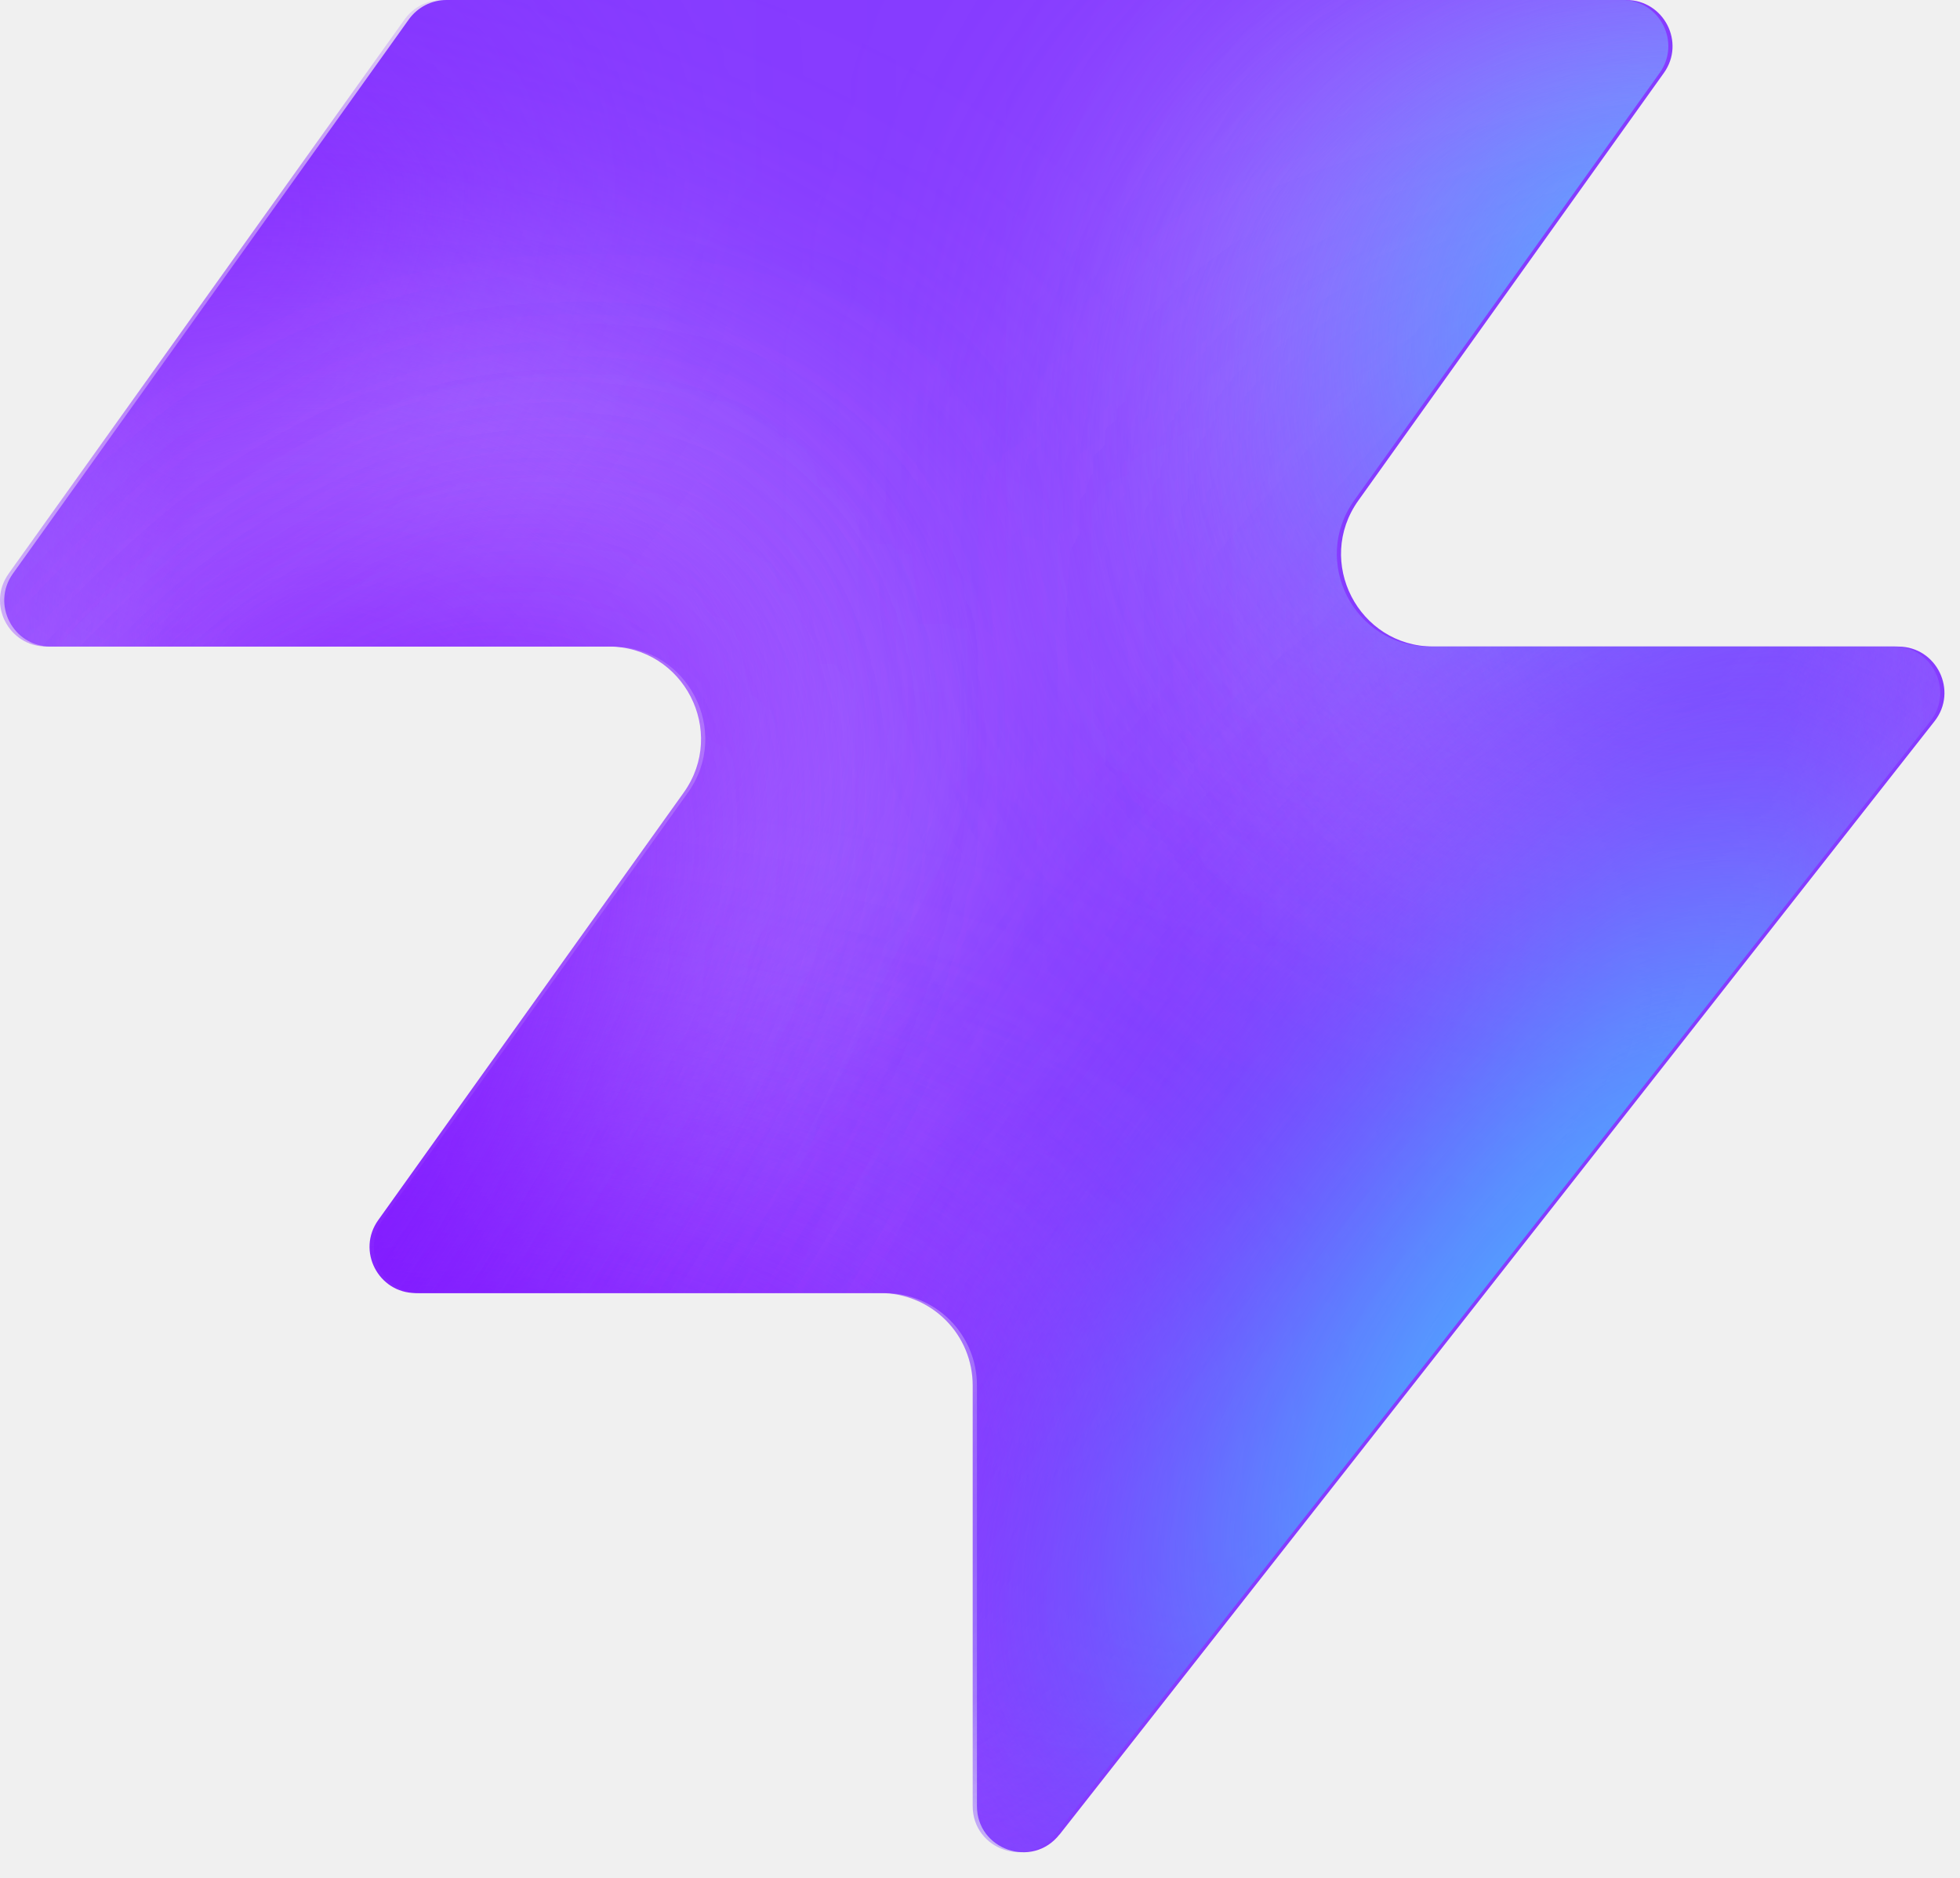
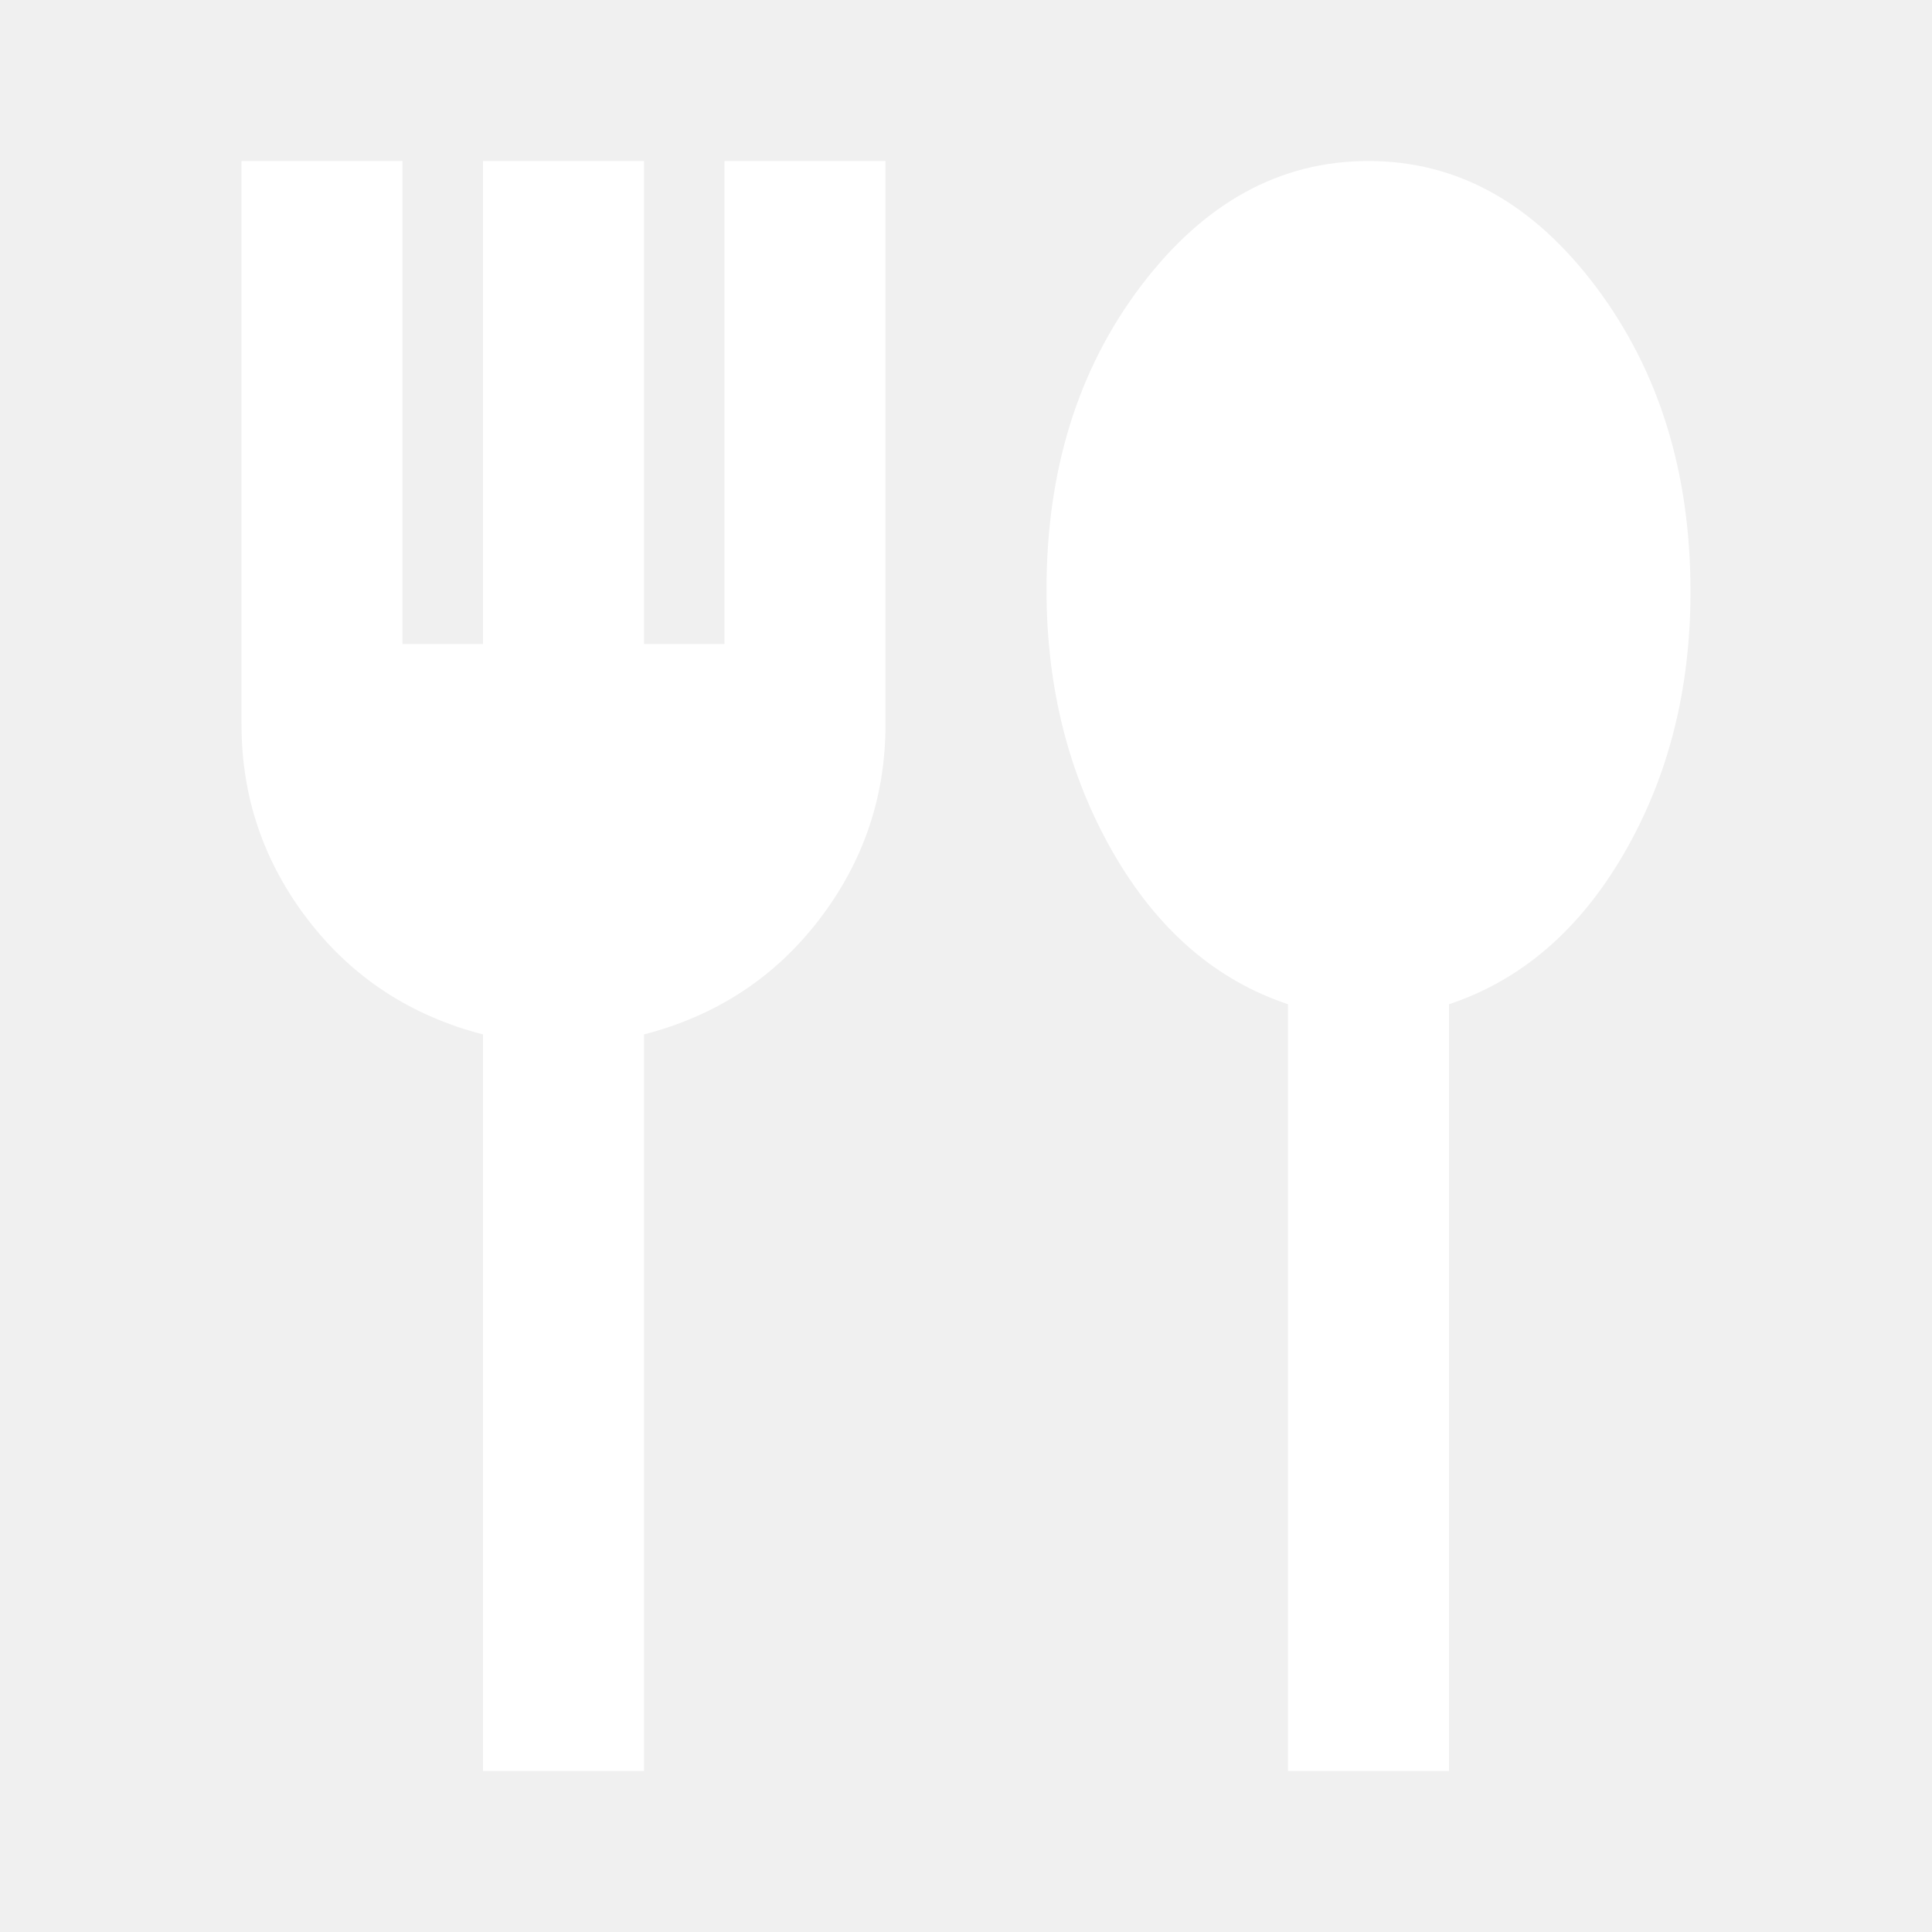
- <svg xmlns="http://www.w3.org/2000/svg" width="48" height="46" fill="none" viewBox="0 0 48 46">
-   <path fill="#863bff" d="M25.946 44.938c-.664.845-2.021.375-2.021-.698V33.937a2.26 2.26 0 0 0-2.262-2.262H10.287c-.92 0-1.456-1.04-.92-1.788l7.48-10.471c1.07-1.497 0-3.578-1.842-3.578H1.237c-.92 0-1.456-1.04-.92-1.788L10.013.474c.214-.297.556-.474.92-.474h28.894c.92 0 1.456 1.04.92 1.788l-7.48 10.471c-1.07 1.498 0 3.579 1.842 3.579h11.377c.943 0 1.473 1.088.89 1.83L25.947 44.94z" style="fill:#863bff;fill:color(display-p3 .525 .23 1);fill-opacity:1" />
-   <mask id="a" width="48" height="46" x="0" y="0" maskUnits="userSpaceOnUse" style="mask-type:alpha">
-     <path fill="#000" d="M25.842 44.938c-.664.844-2.021.375-2.021-.698V33.937a2.26 2.26 0 0 0-2.262-2.262H10.183c-.92 0-1.456-1.04-.92-1.788l7.48-10.471c1.07-1.498 0-3.579-1.842-3.579H1.133c-.92 0-1.456-1.04-.92-1.787L9.91.473c.214-.297.556-.474.92-.474h28.894c.92 0 1.456 1.04.92 1.788l-7.48 10.471c-1.07 1.498 0 3.578 1.842 3.578h11.377c.943 0 1.473 1.088.89 1.832L25.843 44.94z" style="fill:#000;fill-opacity:1" />
-   </mask>
-   <g mask="url(#a)">
-     <g filter="url(#b)">
-       <ellipse cx="5.508" cy="14.704" fill="#ede6ff" rx="5.508" ry="14.704" style="fill:#ede6ff;fill:color(display-p3 .927 .903 1);fill-opacity:1" transform="matrix(.00324 1 1 -.00324 -4.47 31.516)" />
-     </g>
-     <g filter="url(#c)">
-       <ellipse cx="10.399" cy="29.851" fill="#ede6ff" rx="10.399" ry="29.851" style="fill:#ede6ff;fill:color(display-p3 .927 .903 1);fill-opacity:1" transform="matrix(.00324 1 1 -.00324 -39.328 7.883)" />
-     </g>
-     <g filter="url(#d)">
-       <ellipse cx="5.508" cy="30.487" fill="#7e14ff" rx="5.508" ry="30.487" style="fill:#7e14ff;fill:color(display-p3 .492 .077 1);fill-opacity:1" transform="rotate(89.814 -25.913 -14.639)scale(1 -1)" />
-     </g>
-     <g filter="url(#e)">
-       <ellipse cx="5.508" cy="30.599" fill="#7e14ff" rx="5.508" ry="30.599" style="fill:#7e14ff;fill:color(display-p3 .492 .077 1);fill-opacity:1" transform="rotate(89.814 -32.644 -3.334)scale(1 -1)" />
-     </g>
-     <g filter="url(#f)">
-       <ellipse cx="5.508" cy="30.599" fill="#7e14ff" rx="5.508" ry="30.599" style="fill:#7e14ff;fill:color(display-p3 .492 .077 1);fill-opacity:1" transform="matrix(.00324 1 1 -.00324 -34.34 30.47)" />
-     </g>
-     <g filter="url(#g)">
-       <ellipse cx="14.072" cy="22.078" fill="#ede6ff" rx="14.072" ry="22.078" style="fill:#ede6ff;fill:color(display-p3 .927 .903 1);fill-opacity:1" transform="rotate(93.35 24.506 48.493)scale(-1 1)" />
-     </g>
-     <g filter="url(#h)">
-       <ellipse cx="3.47" cy="21.501" fill="#7e14ff" rx="3.47" ry="21.501" style="fill:#7e14ff;fill:color(display-p3 .492 .077 1);fill-opacity:1" transform="rotate(89.009 28.708 47.59)scale(-1 1)" />
-     </g>
-     <g filter="url(#i)">
-       <ellipse cx="3.47" cy="21.501" fill="#7e14ff" rx="3.47" ry="21.501" style="fill:#7e14ff;fill:color(display-p3 .492 .077 1);fill-opacity:1" transform="rotate(89.009 28.708 47.59)scale(-1 1)" />
-     </g>
-     <g filter="url(#j)">
-       <ellipse cx=".387" cy="8.972" fill="#7e14ff" rx="4.407" ry="29.108" style="fill:#7e14ff;fill:color(display-p3 .492 .077 1);fill-opacity:1" transform="rotate(39.51 .387 8.972)" />
-     </g>
-     <g filter="url(#k)">
-       <ellipse cx="47.523" cy="-6.092" fill="#7e14ff" rx="4.407" ry="29.108" style="fill:#7e14ff;fill:color(display-p3 .492 .077 1);fill-opacity:1" transform="rotate(37.892 47.523 -6.092)" />
-     </g>
-     <g filter="url(#l)">
-       <ellipse cx="41.412" cy="6.333" fill="#47bfff" rx="5.971" ry="9.665" style="fill:#47bfff;fill:color(display-p3 .28 .748 1);fill-opacity:1" transform="rotate(37.892 41.412 6.333)" />
-     </g>
-     <g filter="url(#m)">
-       <ellipse cx="-1.879" cy="38.332" fill="#7e14ff" rx="4.407" ry="29.108" style="fill:#7e14ff;fill:color(display-p3 .492 .077 1);fill-opacity:1" transform="rotate(37.892 -1.88 38.332)" />
-     </g>
-     <g filter="url(#n)">
-       <ellipse cx="-1.879" cy="38.332" fill="#7e14ff" rx="4.407" ry="29.108" style="fill:#7e14ff;fill:color(display-p3 .492 .077 1);fill-opacity:1" transform="rotate(37.892 -1.88 38.332)" />
-     </g>
-     <g filter="url(#o)">
-       <ellipse cx="35.651" cy="29.907" fill="#7e14ff" rx="4.407" ry="29.108" style="fill:#7e14ff;fill:color(display-p3 .492 .077 1);fill-opacity:1" transform="rotate(37.892 35.651 29.907)" />
-     </g>
-     <g filter="url(#p)">
-       <ellipse cx="38.418" cy="32.4" fill="#47bfff" rx="5.971" ry="15.297" style="fill:#47bfff;fill:color(display-p3 .28 .748 1);fill-opacity:1" transform="rotate(37.892 38.418 32.4)" />
-     </g>
-   </g>
-   <defs>
-     <filter id="b" width="60.045" height="41.654" x="-19.77" y="16.149" color-interpolation-filters="sRGB" filterUnits="userSpaceOnUse">
-       <feFlood flood-opacity="0" result="BackgroundImageFix" />
-       <feBlend in="SourceGraphic" in2="BackgroundImageFix" result="shape" />
-       <feGaussianBlur result="effect1_foregroundBlur_2002_17158" stdDeviation="7.659" />
-     </filter>
-     <filter id="c" width="90.34" height="51.437" x="-54.613" y="-7.533" color-interpolation-filters="sRGB" filterUnits="userSpaceOnUse">
-       <feFlood flood-opacity="0" result="BackgroundImageFix" />
-       <feBlend in="SourceGraphic" in2="BackgroundImageFix" result="shape" />
-       <feGaussianBlur result="effect1_foregroundBlur_2002_17158" stdDeviation="7.659" />
-     </filter>
-     <filter id="d" width="79.355" height="29.4" x="-49.64" y="2.03" color-interpolation-filters="sRGB" filterUnits="userSpaceOnUse">
-       <feFlood flood-opacity="0" result="BackgroundImageFix" />
-       <feBlend in="SourceGraphic" in2="BackgroundImageFix" result="shape" />
-       <feGaussianBlur result="effect1_foregroundBlur_2002_17158" stdDeviation="4.596" />
-     </filter>
-     <filter id="e" width="79.579" height="29.4" x="-45.045" y="20.029" color-interpolation-filters="sRGB" filterUnits="userSpaceOnUse">
-       <feFlood flood-opacity="0" result="BackgroundImageFix" />
-       <feBlend in="SourceGraphic" in2="BackgroundImageFix" result="shape" />
-       <feGaussianBlur result="effect1_foregroundBlur_2002_17158" stdDeviation="4.596" />
-     </filter>
-     <filter id="f" width="79.579" height="29.4" x="-43.513" y="21.178" color-interpolation-filters="sRGB" filterUnits="userSpaceOnUse">
-       <feFlood flood-opacity="0" result="BackgroundImageFix" />
-       <feBlend in="SourceGraphic" in2="BackgroundImageFix" result="shape" />
-       <feGaussianBlur result="effect1_foregroundBlur_2002_17158" stdDeviation="4.596" />
-     </filter>
-     <filter id="g" width="74.749" height="58.852" x="15.756" y="-17.901" color-interpolation-filters="sRGB" filterUnits="userSpaceOnUse">
-       <feFlood flood-opacity="0" result="BackgroundImageFix" />
-       <feBlend in="SourceGraphic" in2="BackgroundImageFix" result="shape" />
-       <feGaussianBlur result="effect1_foregroundBlur_2002_17158" stdDeviation="7.659" />
-     </filter>
-     <filter id="h" width="61.377" height="25.362" x="23.548" y="2.284" color-interpolation-filters="sRGB" filterUnits="userSpaceOnUse">
-       <feFlood flood-opacity="0" result="BackgroundImageFix" />
-       <feBlend in="SourceGraphic" in2="BackgroundImageFix" result="shape" />
-       <feGaussianBlur result="effect1_foregroundBlur_2002_17158" stdDeviation="4.596" />
-     </filter>
-     <filter id="i" width="61.377" height="25.362" x="23.548" y="2.284" color-interpolation-filters="sRGB" filterUnits="userSpaceOnUse">
-       <feFlood flood-opacity="0" result="BackgroundImageFix" />
-       <feBlend in="SourceGraphic" in2="BackgroundImageFix" result="shape" />
-       <feGaussianBlur result="effect1_foregroundBlur_2002_17158" stdDeviation="4.596" />
-     </filter>
-     <filter id="j" width="56.045" height="63.649" x="-27.636" y="-22.853" color-interpolation-filters="sRGB" filterUnits="userSpaceOnUse">
-       <feFlood flood-opacity="0" result="BackgroundImageFix" />
-       <feBlend in="SourceGraphic" in2="BackgroundImageFix" result="shape" />
-       <feGaussianBlur result="effect1_foregroundBlur_2002_17158" stdDeviation="4.596" />
-     </filter>
-     <filter id="k" width="54.814" height="64.646" x="20.116" y="-38.415" color-interpolation-filters="sRGB" filterUnits="userSpaceOnUse">
-       <feFlood flood-opacity="0" result="BackgroundImageFix" />
-       <feBlend in="SourceGraphic" in2="BackgroundImageFix" result="shape" />
-       <feGaussianBlur result="effect1_foregroundBlur_2002_17158" stdDeviation="4.596" />
-     </filter>
-     <filter id="l" width="33.541" height="35.313" x="24.641" y="-11.323" color-interpolation-filters="sRGB" filterUnits="userSpaceOnUse">
-       <feFlood flood-opacity="0" result="BackgroundImageFix" />
-       <feBlend in="SourceGraphic" in2="BackgroundImageFix" result="shape" />
-       <feGaussianBlur result="effect1_foregroundBlur_2002_17158" stdDeviation="4.596" />
-     </filter>
-     <filter id="m" width="54.814" height="64.646" x="-29.286" y="6.009" color-interpolation-filters="sRGB" filterUnits="userSpaceOnUse">
-       <feFlood flood-opacity="0" result="BackgroundImageFix" />
-       <feBlend in="SourceGraphic" in2="BackgroundImageFix" result="shape" />
-       <feGaussianBlur result="effect1_foregroundBlur_2002_17158" stdDeviation="4.596" />
-     </filter>
-     <filter id="n" width="54.814" height="64.646" x="-29.286" y="6.009" color-interpolation-filters="sRGB" filterUnits="userSpaceOnUse">
-       <feFlood flood-opacity="0" result="BackgroundImageFix" />
-       <feBlend in="SourceGraphic" in2="BackgroundImageFix" result="shape" />
-       <feGaussianBlur result="effect1_foregroundBlur_2002_17158" stdDeviation="4.596" />
-     </filter>
-     <filter id="o" width="54.814" height="64.646" x="8.244" y="-2.416" color-interpolation-filters="sRGB" filterUnits="userSpaceOnUse">
-       <feFlood flood-opacity="0" result="BackgroundImageFix" />
-       <feBlend in="SourceGraphic" in2="BackgroundImageFix" result="shape" />
-       <feGaussianBlur result="effect1_foregroundBlur_2002_17158" stdDeviation="4.596" />
-     </filter>
-     <filter id="p" width="39.409" height="43.623" x="18.713" y="10.588" color-interpolation-filters="sRGB" filterUnits="userSpaceOnUse">
-       <feFlood flood-opacity="0" result="BackgroundImageFix" />
-       <feBlend in="SourceGraphic" in2="BackgroundImageFix" result="shape" />
-       <feGaussianBlur result="effect1_foregroundBlur_2002_17158" stdDeviation="4.596" />
-     </filter>
-   </defs>
+ <svg xmlns="http://www.w3.org/2000/svg" height="24px" viewBox="0 -960 960 960" width="24px" fill="#FFFFFF">
+   <path d="M240-80v-366q-54-14-87-57t-33-97v-280h80v240h40v-240h80v240h40v-240h80v280q0 54-33 97t-87 57v366h-80Zm400 0v-381q-54-18-87-75.5T520-667q0-89 47-151t113-62q66 0 113 62.5T840-666q0 73-33 130t-87 75v381h-80Z" />
</svg>
